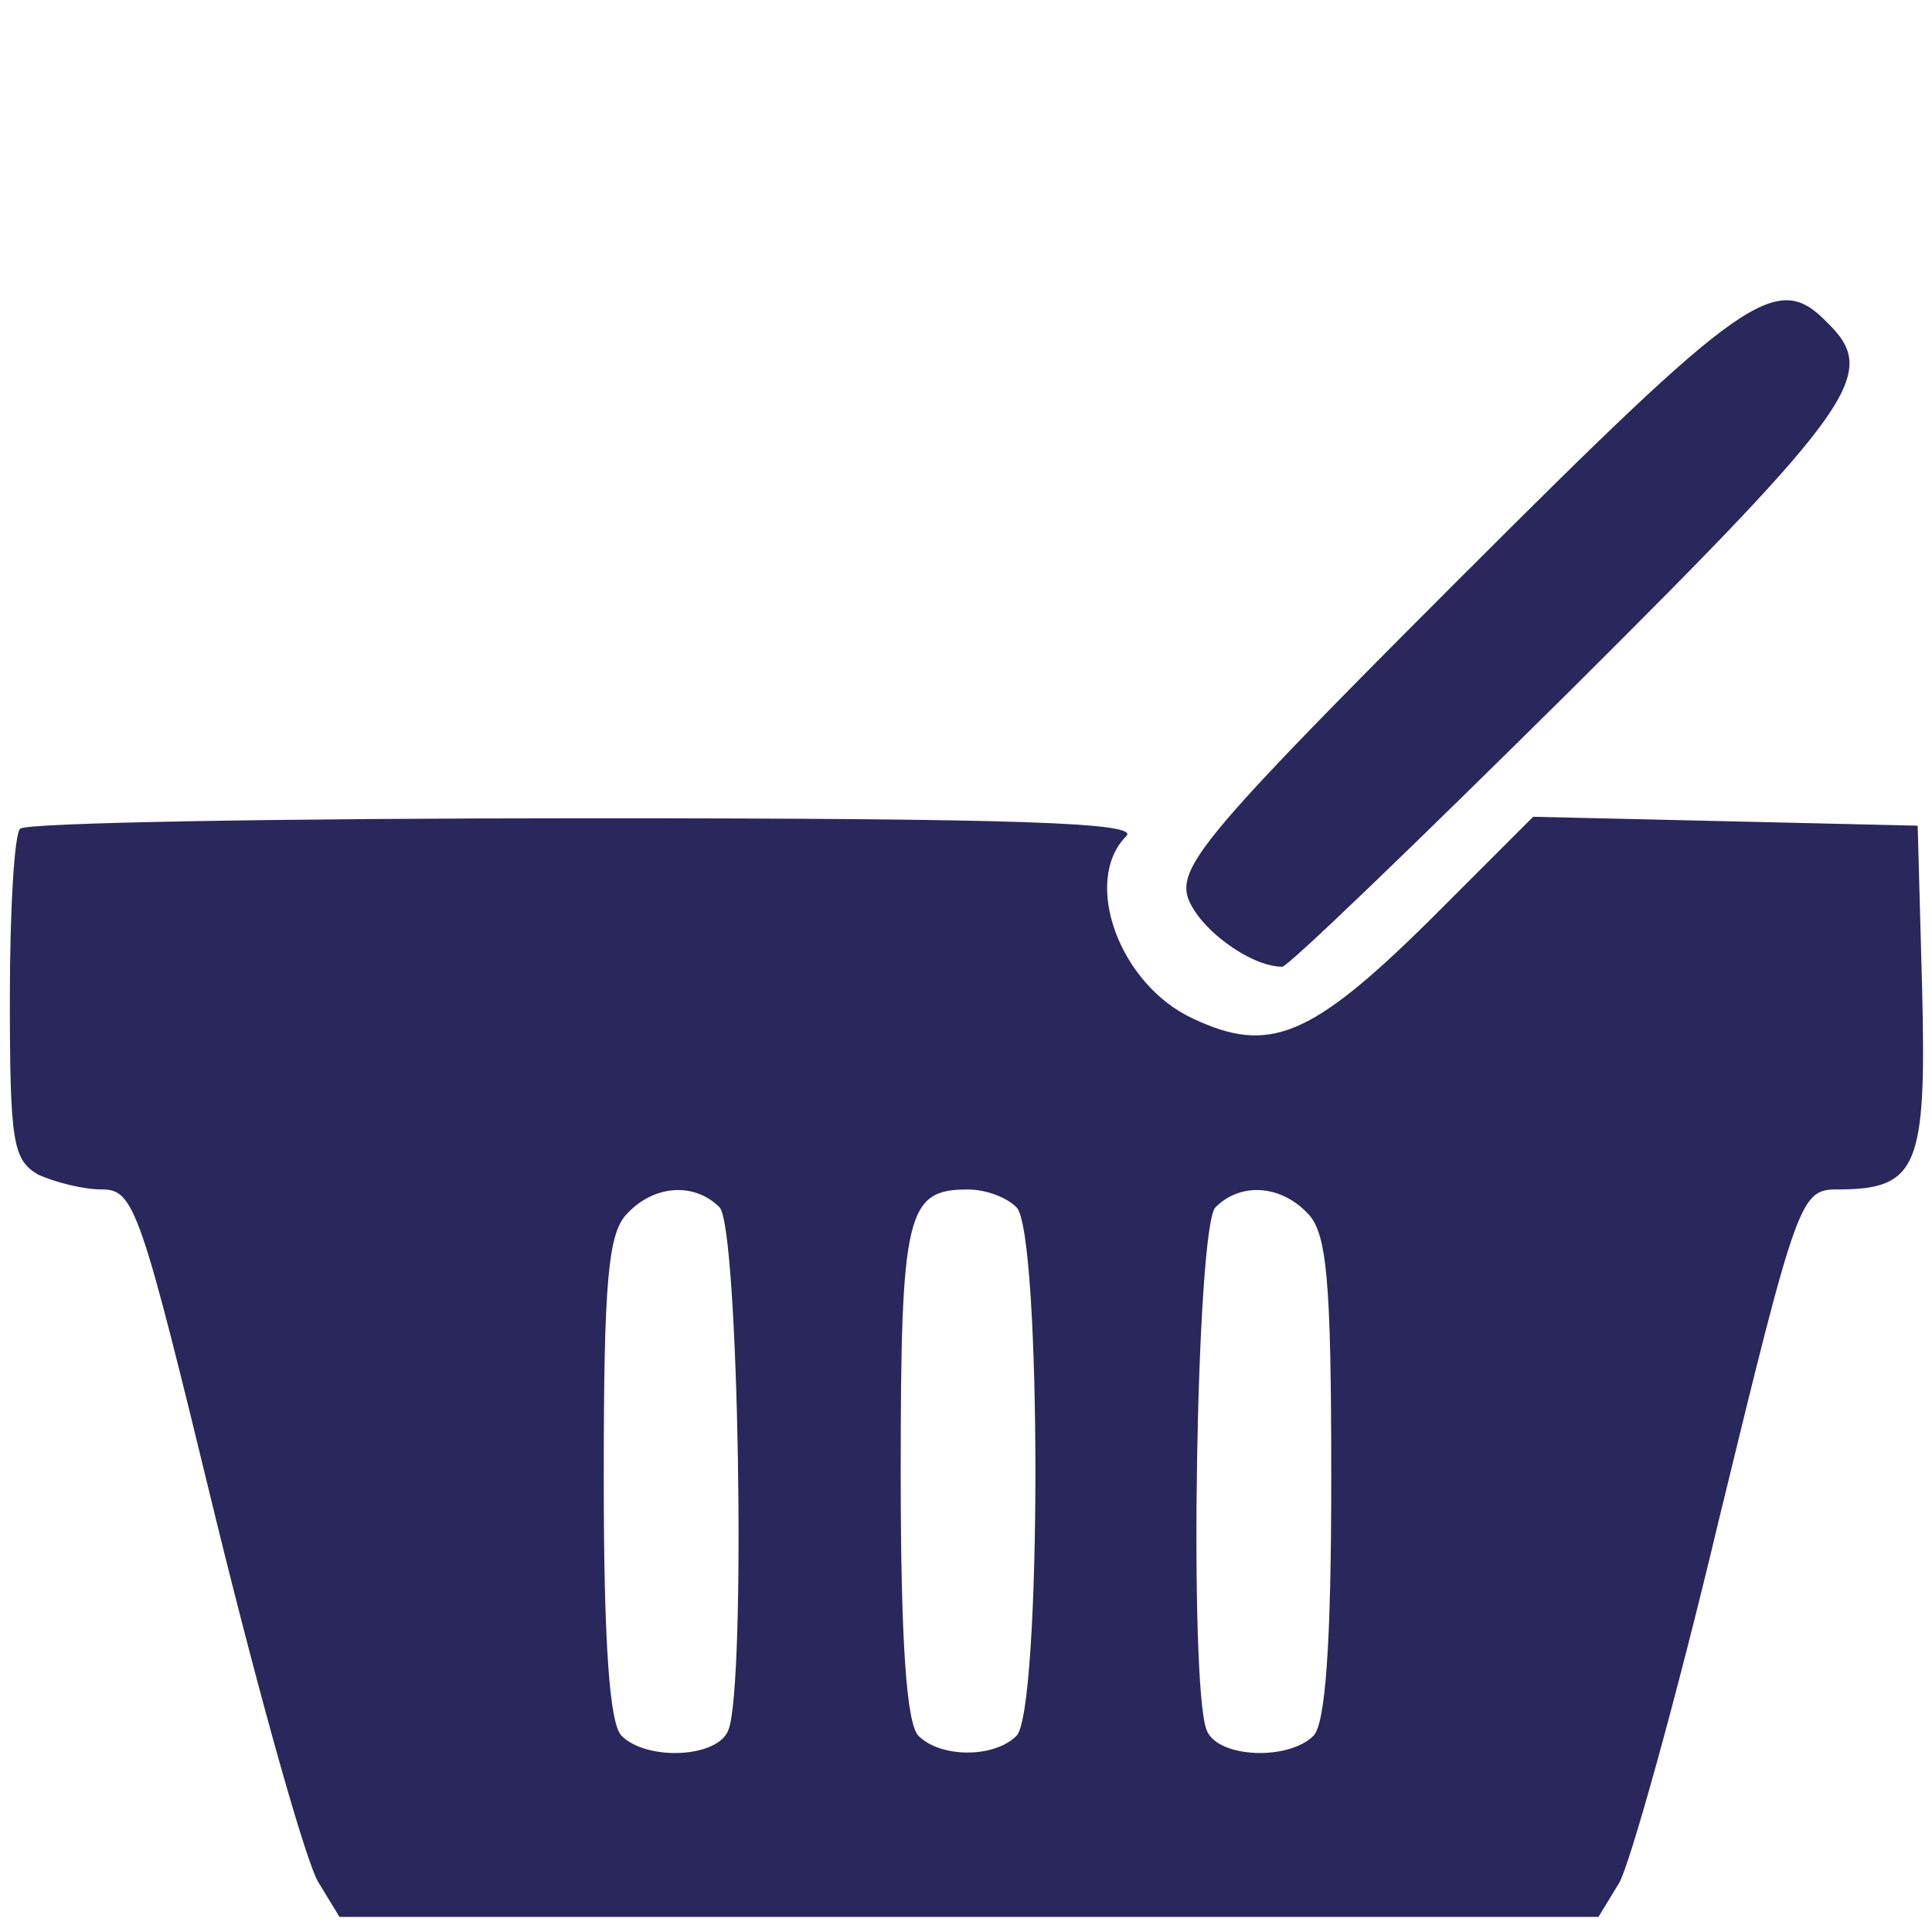
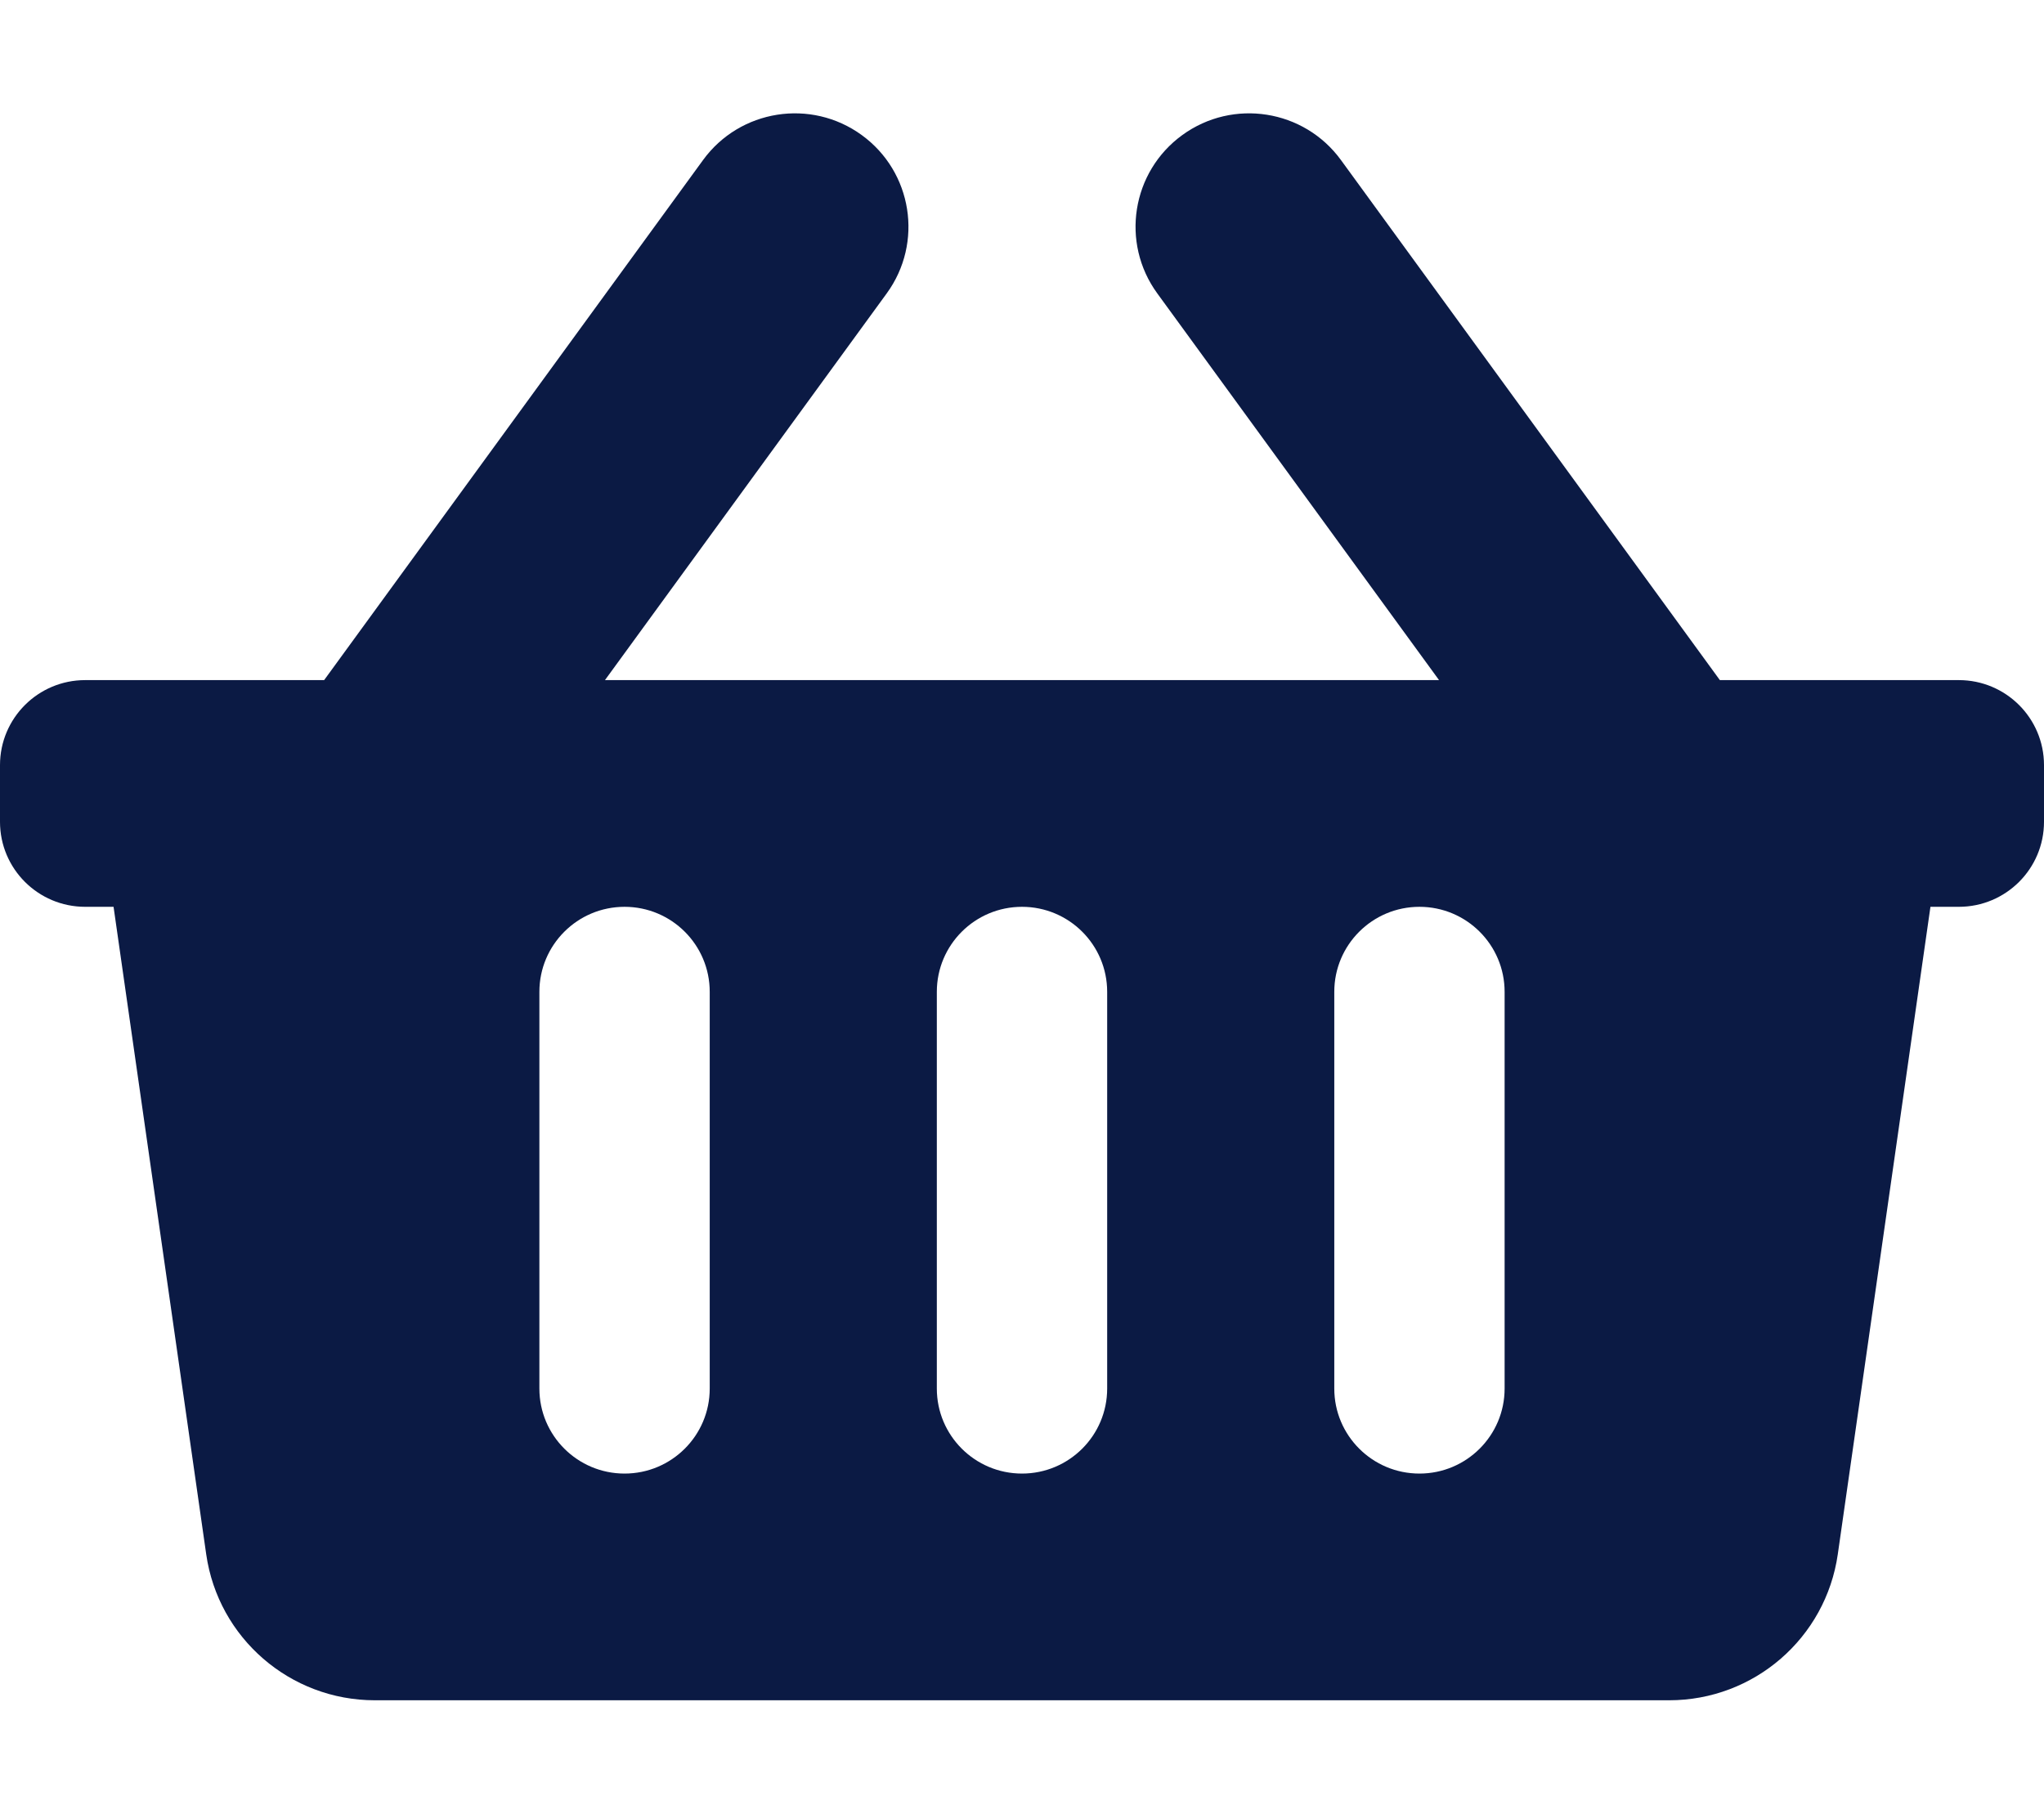
- <svg xmlns="http://www.w3.org/2000/svg" version="1.1" id="Capa_1" x="0px" y="0px" viewBox="0 0 450.4 450.4" style="enable-background:new 0 0 450.4 450.4;" xml:space="preserve">
-   <style type="text/css">
- 	.st0{display:none;}
- 	.st1{display:inline;}
- 	.st2{fill:#29275B;}
- </style>
-   <g class="st0">
-     <g class="st1">
-       <path d="M143.7,350.3c-26,0-47,21.1-47,47c0,26,21.1,47,47,47c26,0,47-21.1,47-47S169.6,350.3,143.7,350.3z M143.7,423.5    c-14.4,0-26.1-11.7-26.1-26.1s11.7-26.1,26.1-26.1s26.1,11.7,26.1,26.1S158.1,423.5,143.7,423.5z" />
-       <path d="M342.2,350.3c-26,0-47,21.1-47,47c0,26,21.1,47,47,47s47-21.1,47-47S368.2,350.3,342.2,350.3z M342.2,423.5    c-14.4,0-26.1-11.7-26.1-26.1s11.7-26.1,26.1-26.1s26.1,11.7,26.1,26.1C368.3,411.8,356.6,423.5,342.2,423.5z" />
-       <path d="M448.3,76c-2.2-2.4-5.2-3.9-8.4-4.2L99.8,67.2l-9.4-28.7C83.8,19.2,65.8,6.2,45.5,6h-35C4.7,6,0,10.7,0,16.5    s4.7,10.4,10.4,10.4h35c11.4,0.3,21.4,7.5,25.1,18.3l66.4,200.1l-5.2,12c-5.8,15-4.1,31.9,4.7,45.5c8.7,13.3,23.3,21.5,39.2,21.9    h203.2c5.8,0,10.4-4.7,10.4-10.4s-4.7-10.4-10.4-10.4H175.5c-9-0.2-17.2-4.9-21.9-12.5c-4.7-7.5-5.7-16.8-2.6-25.1l4.2-9.4l220-23    c24.2-2.7,44-20.2,49.6-43.9l25.1-105C451,81.9,450.4,78.5,448.3,76z M404.4,185.2c-3.4,15.2-16.3,26.5-31.9,27.7l-217.3,22.5    L106.6,88.1l320.3,4.7L404.4,185.2z" />
-     </g>
-   </g>
-   <g transform="translate(0,109) scale(0.1,-0.1)">
-     <path class="st2" d="M3401.1-260.4c-571.1-571.1-650.7-664.5-633.4-737.2c20.8-72.7,145.4-166.1,221.5-166.1   c13.8,0,315,290.7,674.9,647.2c668,664.5,716.5,737.2,595.3,854.9C4141.8,459.5,4069.1,407.6,3401.1-260.4z" />
-     <path class="st2" d="M47.2-841.9C33.4-852.2,23-1032.2,23-1236.4c0-335.7,6.9-377.3,65.8-411.9c38.1-17.3,103.8-34.6,148.8-34.6   c76.1,0,90-45,266.5-771.8c103.8-422.3,211.1-803,238.8-844.5l48.5-79.6h1467.5h1467.5l48.5,79.6   c24.2,41.5,131.5,422.3,231.9,844.5c183.4,754.5,190.4,771.8,276.9,771.8c186.9,0,207.7,51.9,197.3,467.3l-10.4,380.7l-446.5,10.4   l-449.9,10.4l-242.3-242.3c-276.9-273.4-373.8-311.5-550.3-228.4c-173.1,79.6-259.6,321.9-155.8,425.7   c31.2,31.2-245.7,41.5-1256.4,41.5C652.9-817.6,57.6-828,47.2-841.9z M1677.4-1724.5c45-45,62.3-1111,20.8-1218.3   c-24.2-65.8-190.4-72.7-249.2-13.8c-27.7,27.7-41.5,211.1-41.5,602.2c0,463.8,10.4,571.1,55.4,616.1   C1525.2-1672.5,1618.6-1665.6,1677.4-1724.5z M2369.7-1724.5c58.8-58.8,58.8-1173.3,0-1232.2c-51.9-51.9-176.5-51.9-228.4,0   c-27.7,27.7-41.5,214.6-41.5,616.1c0,602.2,13.8,657.6,155.8,657.6C2297-1682.9,2345.4-1700.2,2369.7-1724.5z M3048.1-1738.3   c45-45,55.4-152.3,55.4-616.1c0-391.1-13.8-574.6-41.5-602.2c-58.8-58.8-225-51.9-249.2,13.8c-41.5,107.3-24.2,1173.3,20.8,1218.3   C2892.3-1665.6,2985.8-1672.5,3048.1-1738.3z" />
-   </g>
+ <svg xmlns="http://www.w3.org/2000/svg" width="151" height="134" viewBox="0 0 151 134" fill="none">
+   <path d="M151 56.531V60.719C151 64.188 148.183 67 144.708 67H142.611L135.766 114.839C134.88 121.028 129.571 125.625 123.309 125.625H27.691C21.429 125.625 16.12 121.028 15.234 114.839L8.389 67H6.292C2.817 67 0 64.188 0 60.719V56.531C0 53.062 2.817 50.25 6.292 50.25H23.945L51.938 11.824C54.663 8.084 59.909 7.256 63.657 9.977C67.403 12.698 68.232 17.935 65.507 21.676L44.691 50.25H106.309L85.493 21.676C82.768 17.935 83.597 12.697 87.344 9.977C91.09 7.256 96.337 8.083 99.062 11.824L127.055 50.25H144.708C148.183 50.25 151 53.062 151 56.531ZM81.792 102.594V73.281C81.792 69.812 78.975 67 75.5 67C72.025 67 69.208 69.812 69.208 73.281V102.594C69.208 106.063 72.025 108.875 75.5 108.875C78.975 108.875 81.792 106.063 81.792 102.594ZM111.153 102.594V73.281C111.153 69.812 108.336 67 104.861 67C101.386 67 98.57 69.812 98.57 73.281V102.594C98.57 106.063 101.386 108.875 104.861 108.875C108.336 108.875 111.153 106.063 111.153 102.594ZM52.431 102.594V73.281C52.431 69.812 49.614 67 46.139 67C42.664 67 39.847 69.812 39.847 73.281V102.594C39.847 106.063 42.664 108.875 46.139 108.875C49.614 108.875 52.431 106.063 52.431 102.594Z" fill="#0B1A44" />
</svg>
